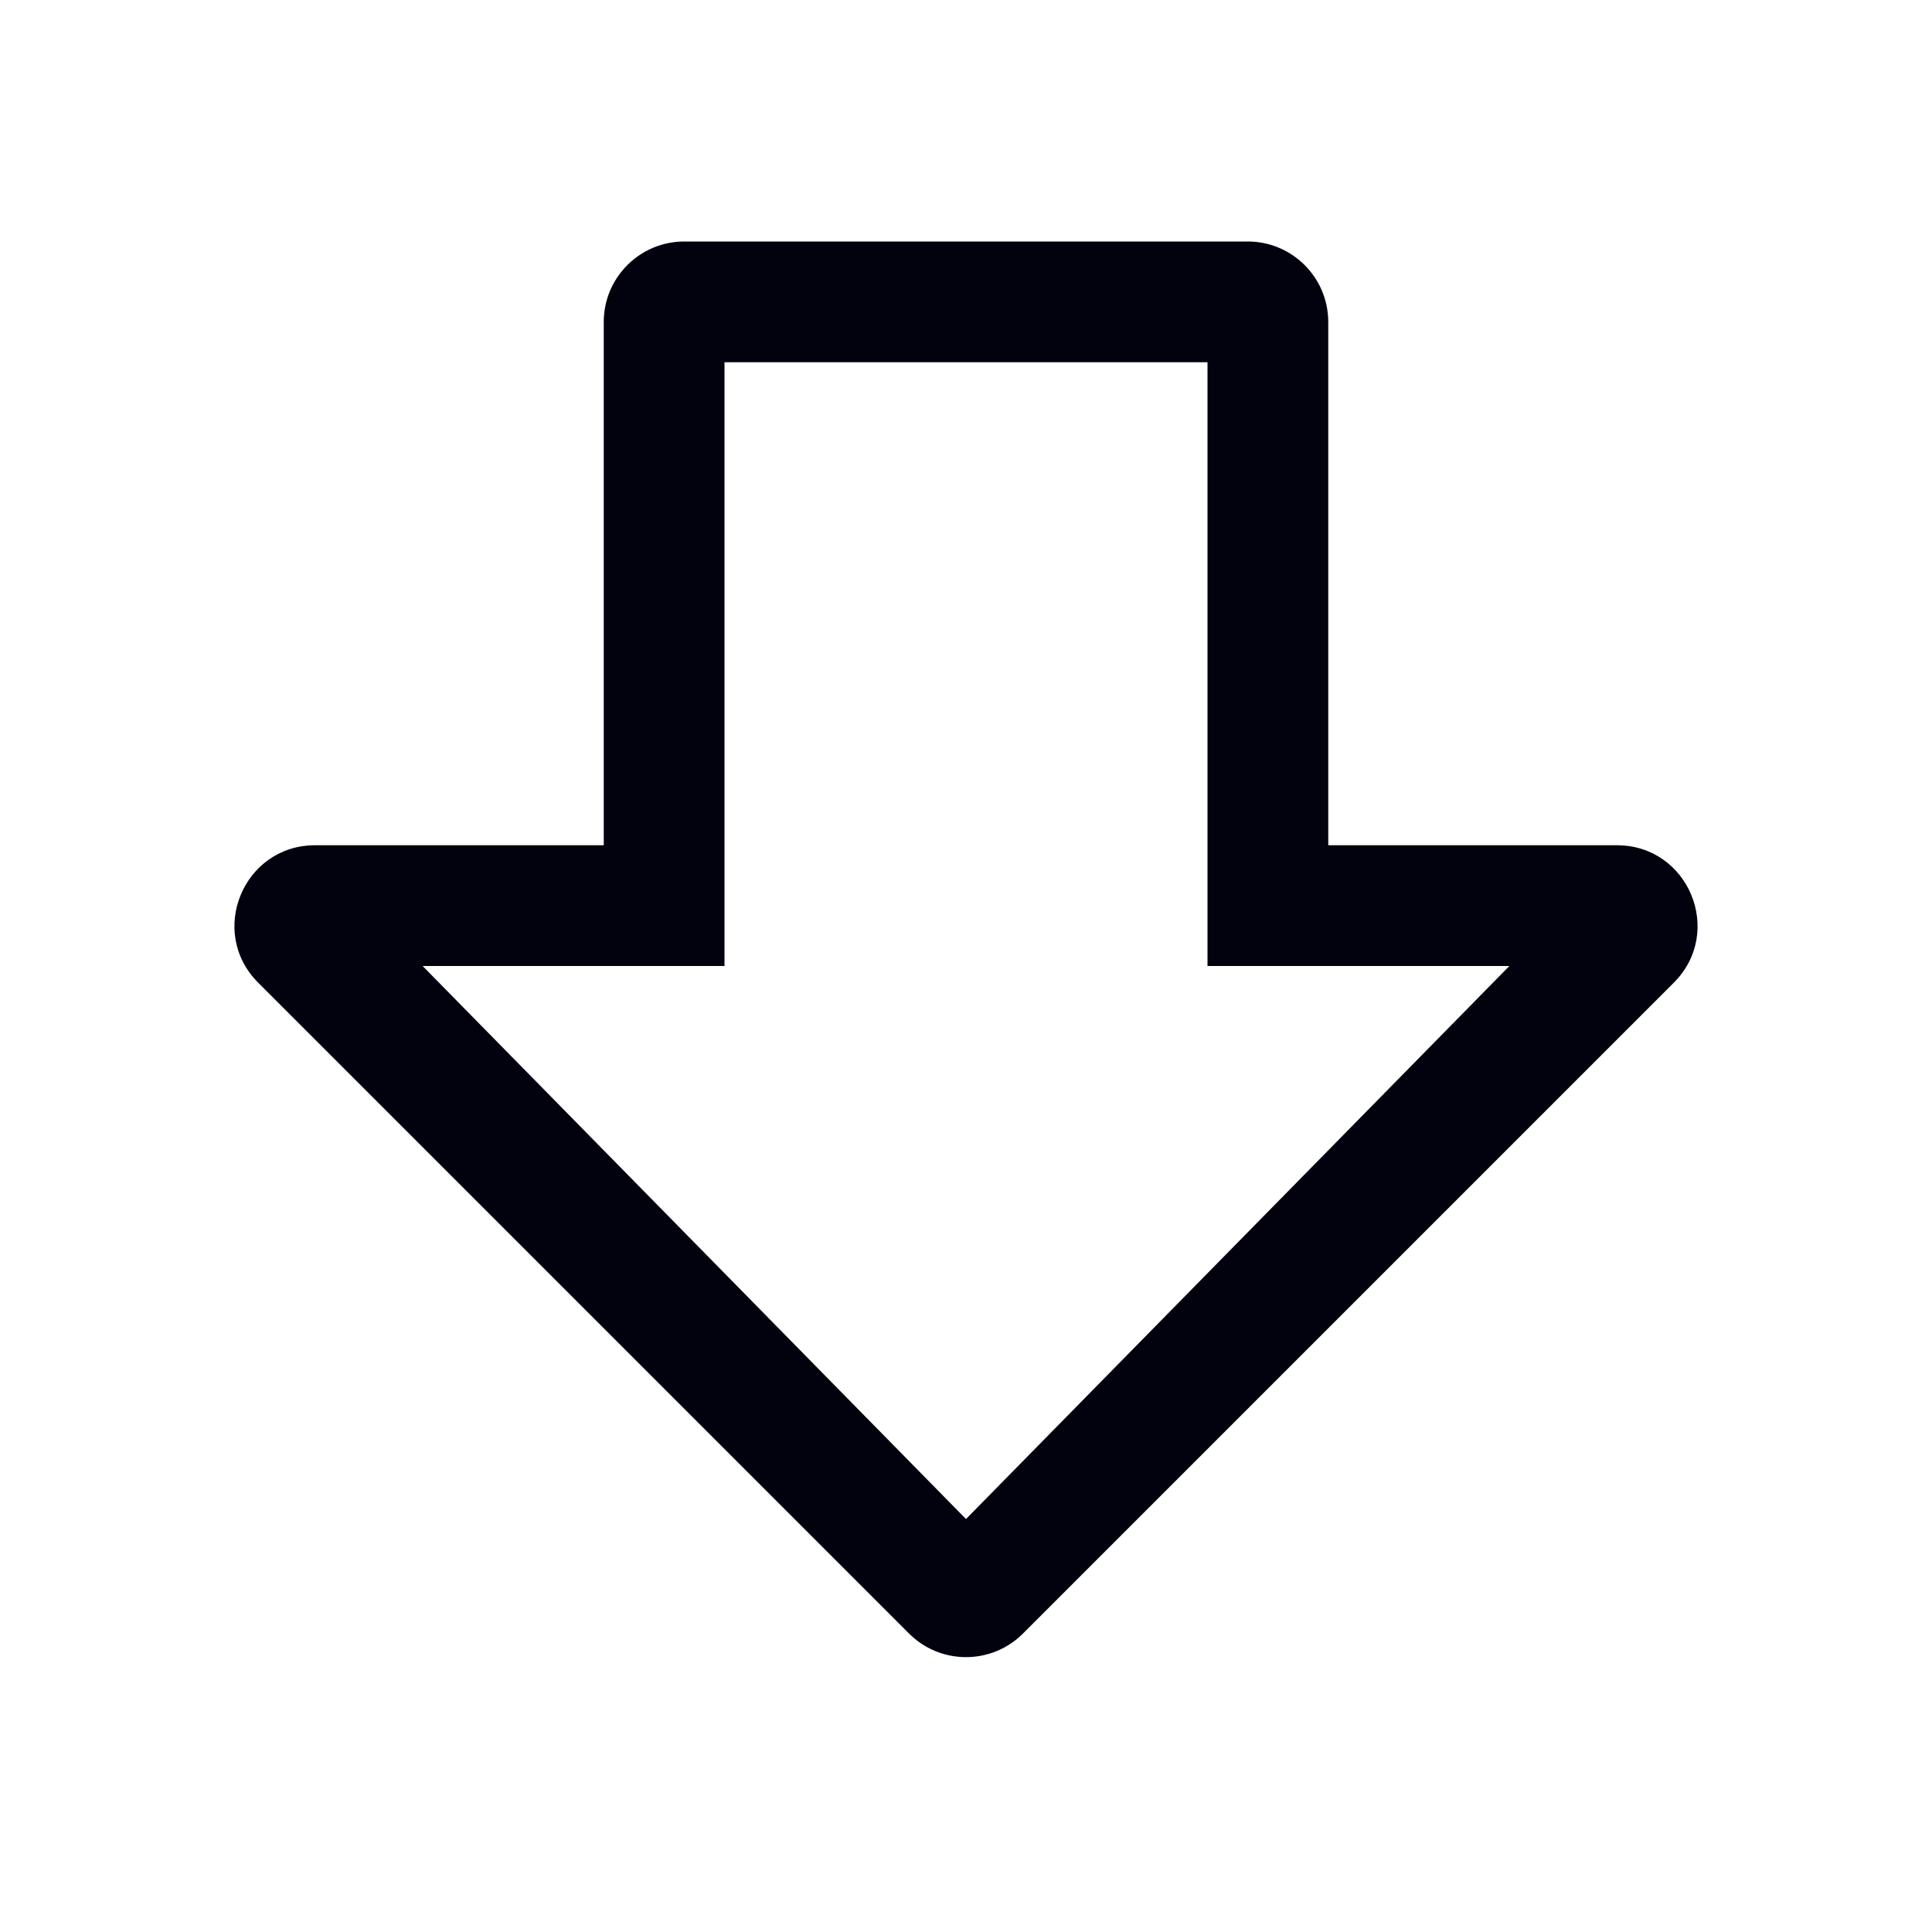
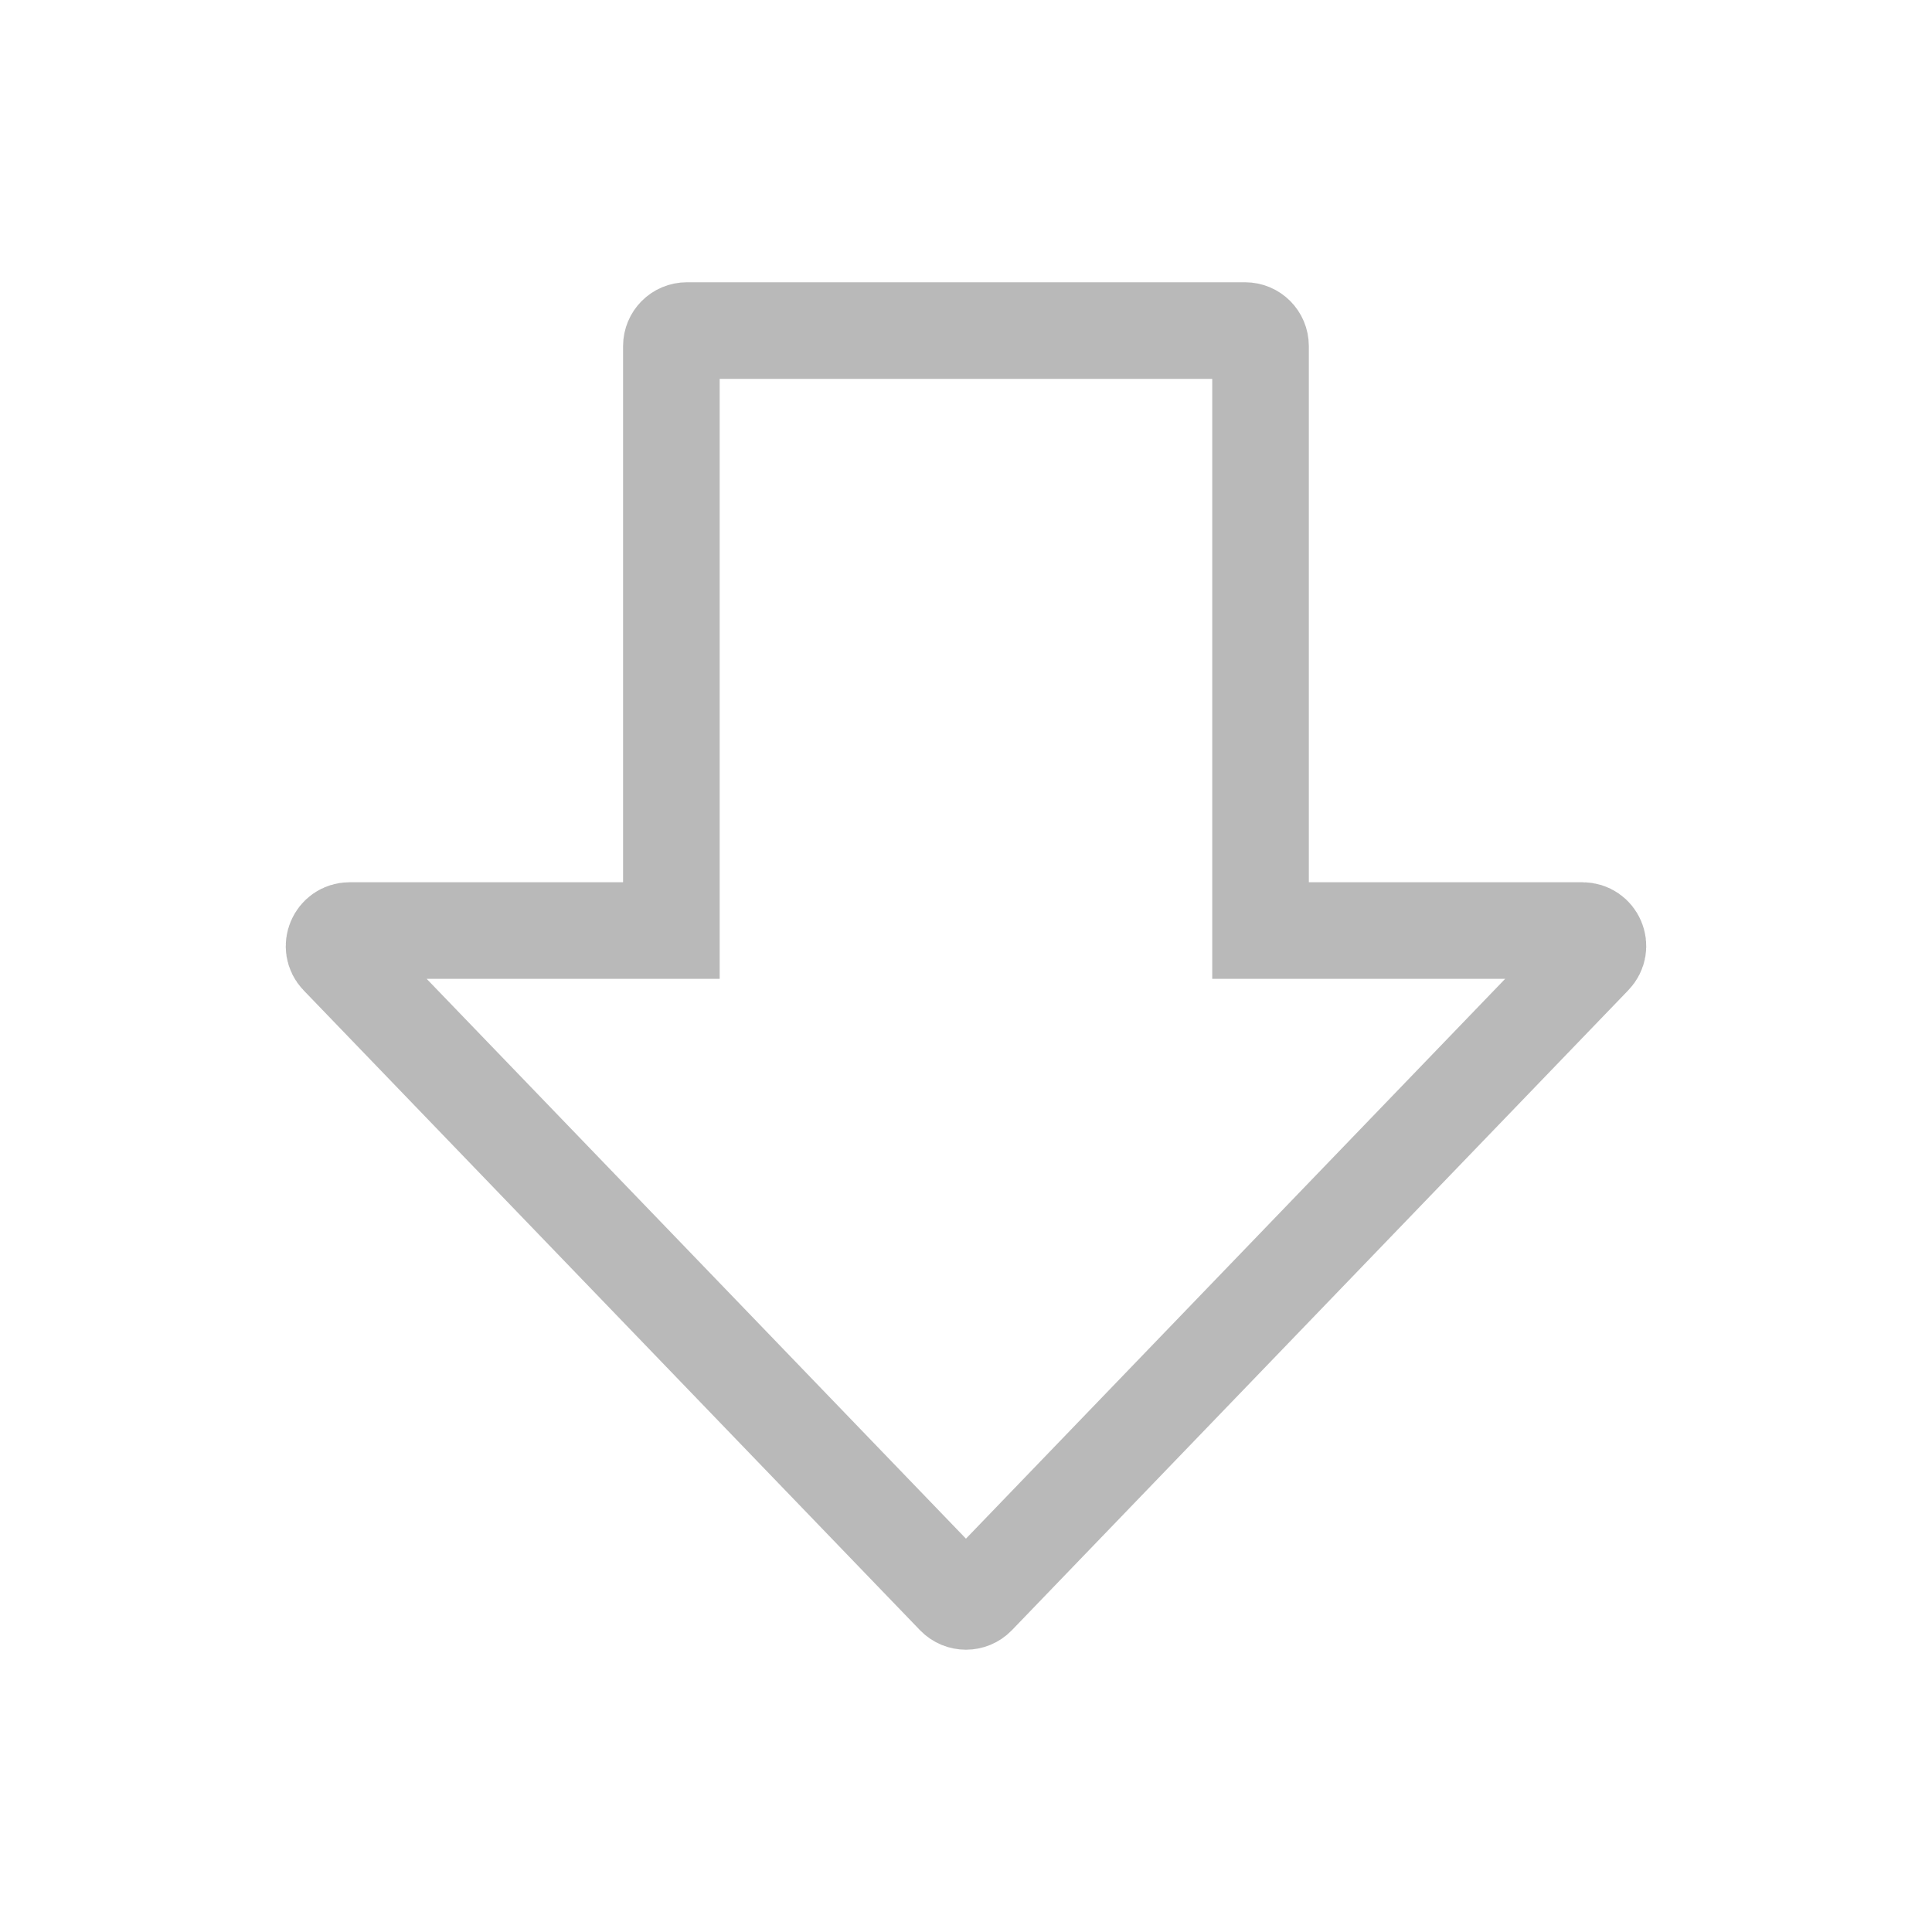
- <svg xmlns="http://www.w3.org/2000/svg" width="24" height="24" viewBox="0 0 24 24" fill="none">
-   <path d="M11.293 20.293C11.683 20.683 12.317 20.683 12.707 20.293L20.793 12.207C21.423 11.577 20.977 10.5 20.086 10.5H16.5V4C16.5 3.448 16.052 3 15.5 3H8.5C7.948 3 7.5 3.448 7.5 4V10.5H3.914C3.023 10.5 2.577 11.577 3.207 12.207L11.293 20.293ZM9 12V4.5H15V12H18.75L12 18.87L5.25 12H9Z" fill="#02020F" />
+ <svg xmlns="http://www.w3.org/2000/svg" width="20" height="20" viewBox="0 0 20 20" fill="none">
+   <path d="M9.885 16.53L3.503 9.905C3.405 9.803 3.478 9.633 3.619 9.633H6.95V3.583C6.95 3.494 7.021 3.422 7.111 3.422H12.889C12.977 3.422 13.049 3.493 13.049 3.583C13.049 4.556 13.049 9.633 13.049 9.633H16.381C16.523 9.633 16.595 9.802 16.496 9.904C15.374 11.069 10.985 15.626 10.115 16.529C10.052 16.594 9.947 16.594 9.884 16.529L9.885 16.53Z" stroke="#B9B9B9" stroke-miterlimit="10" />
</svg>
